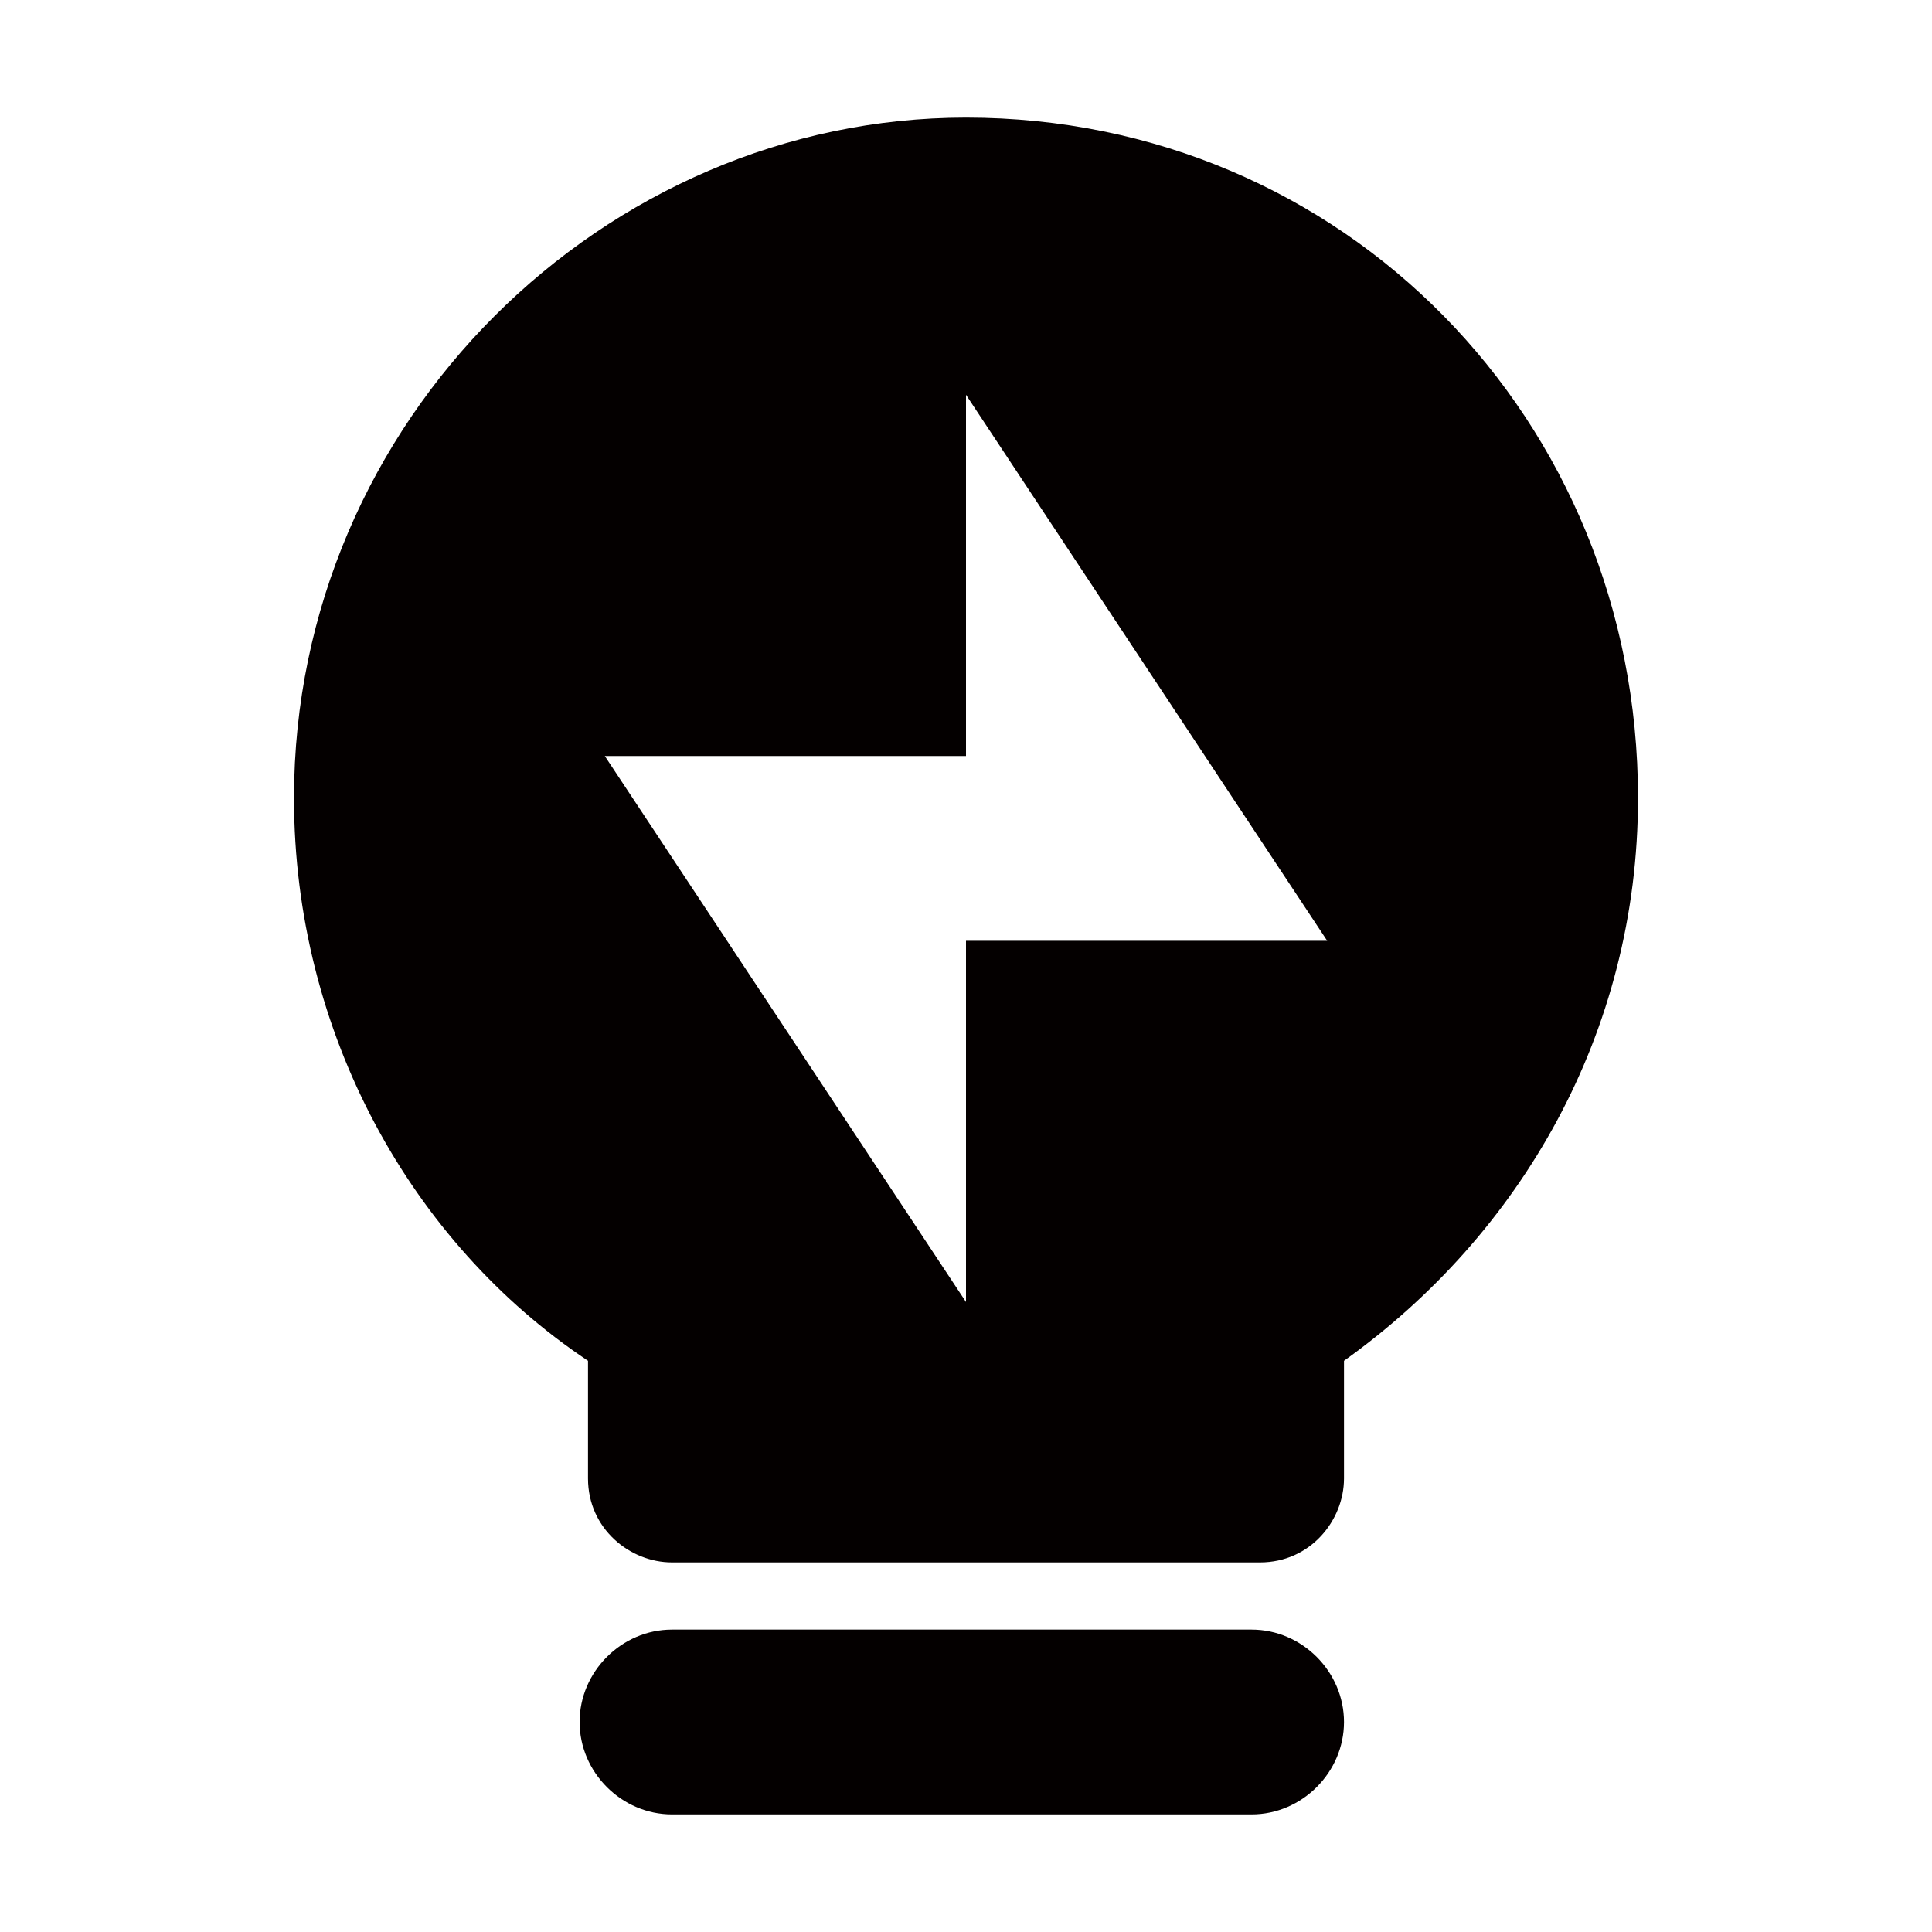
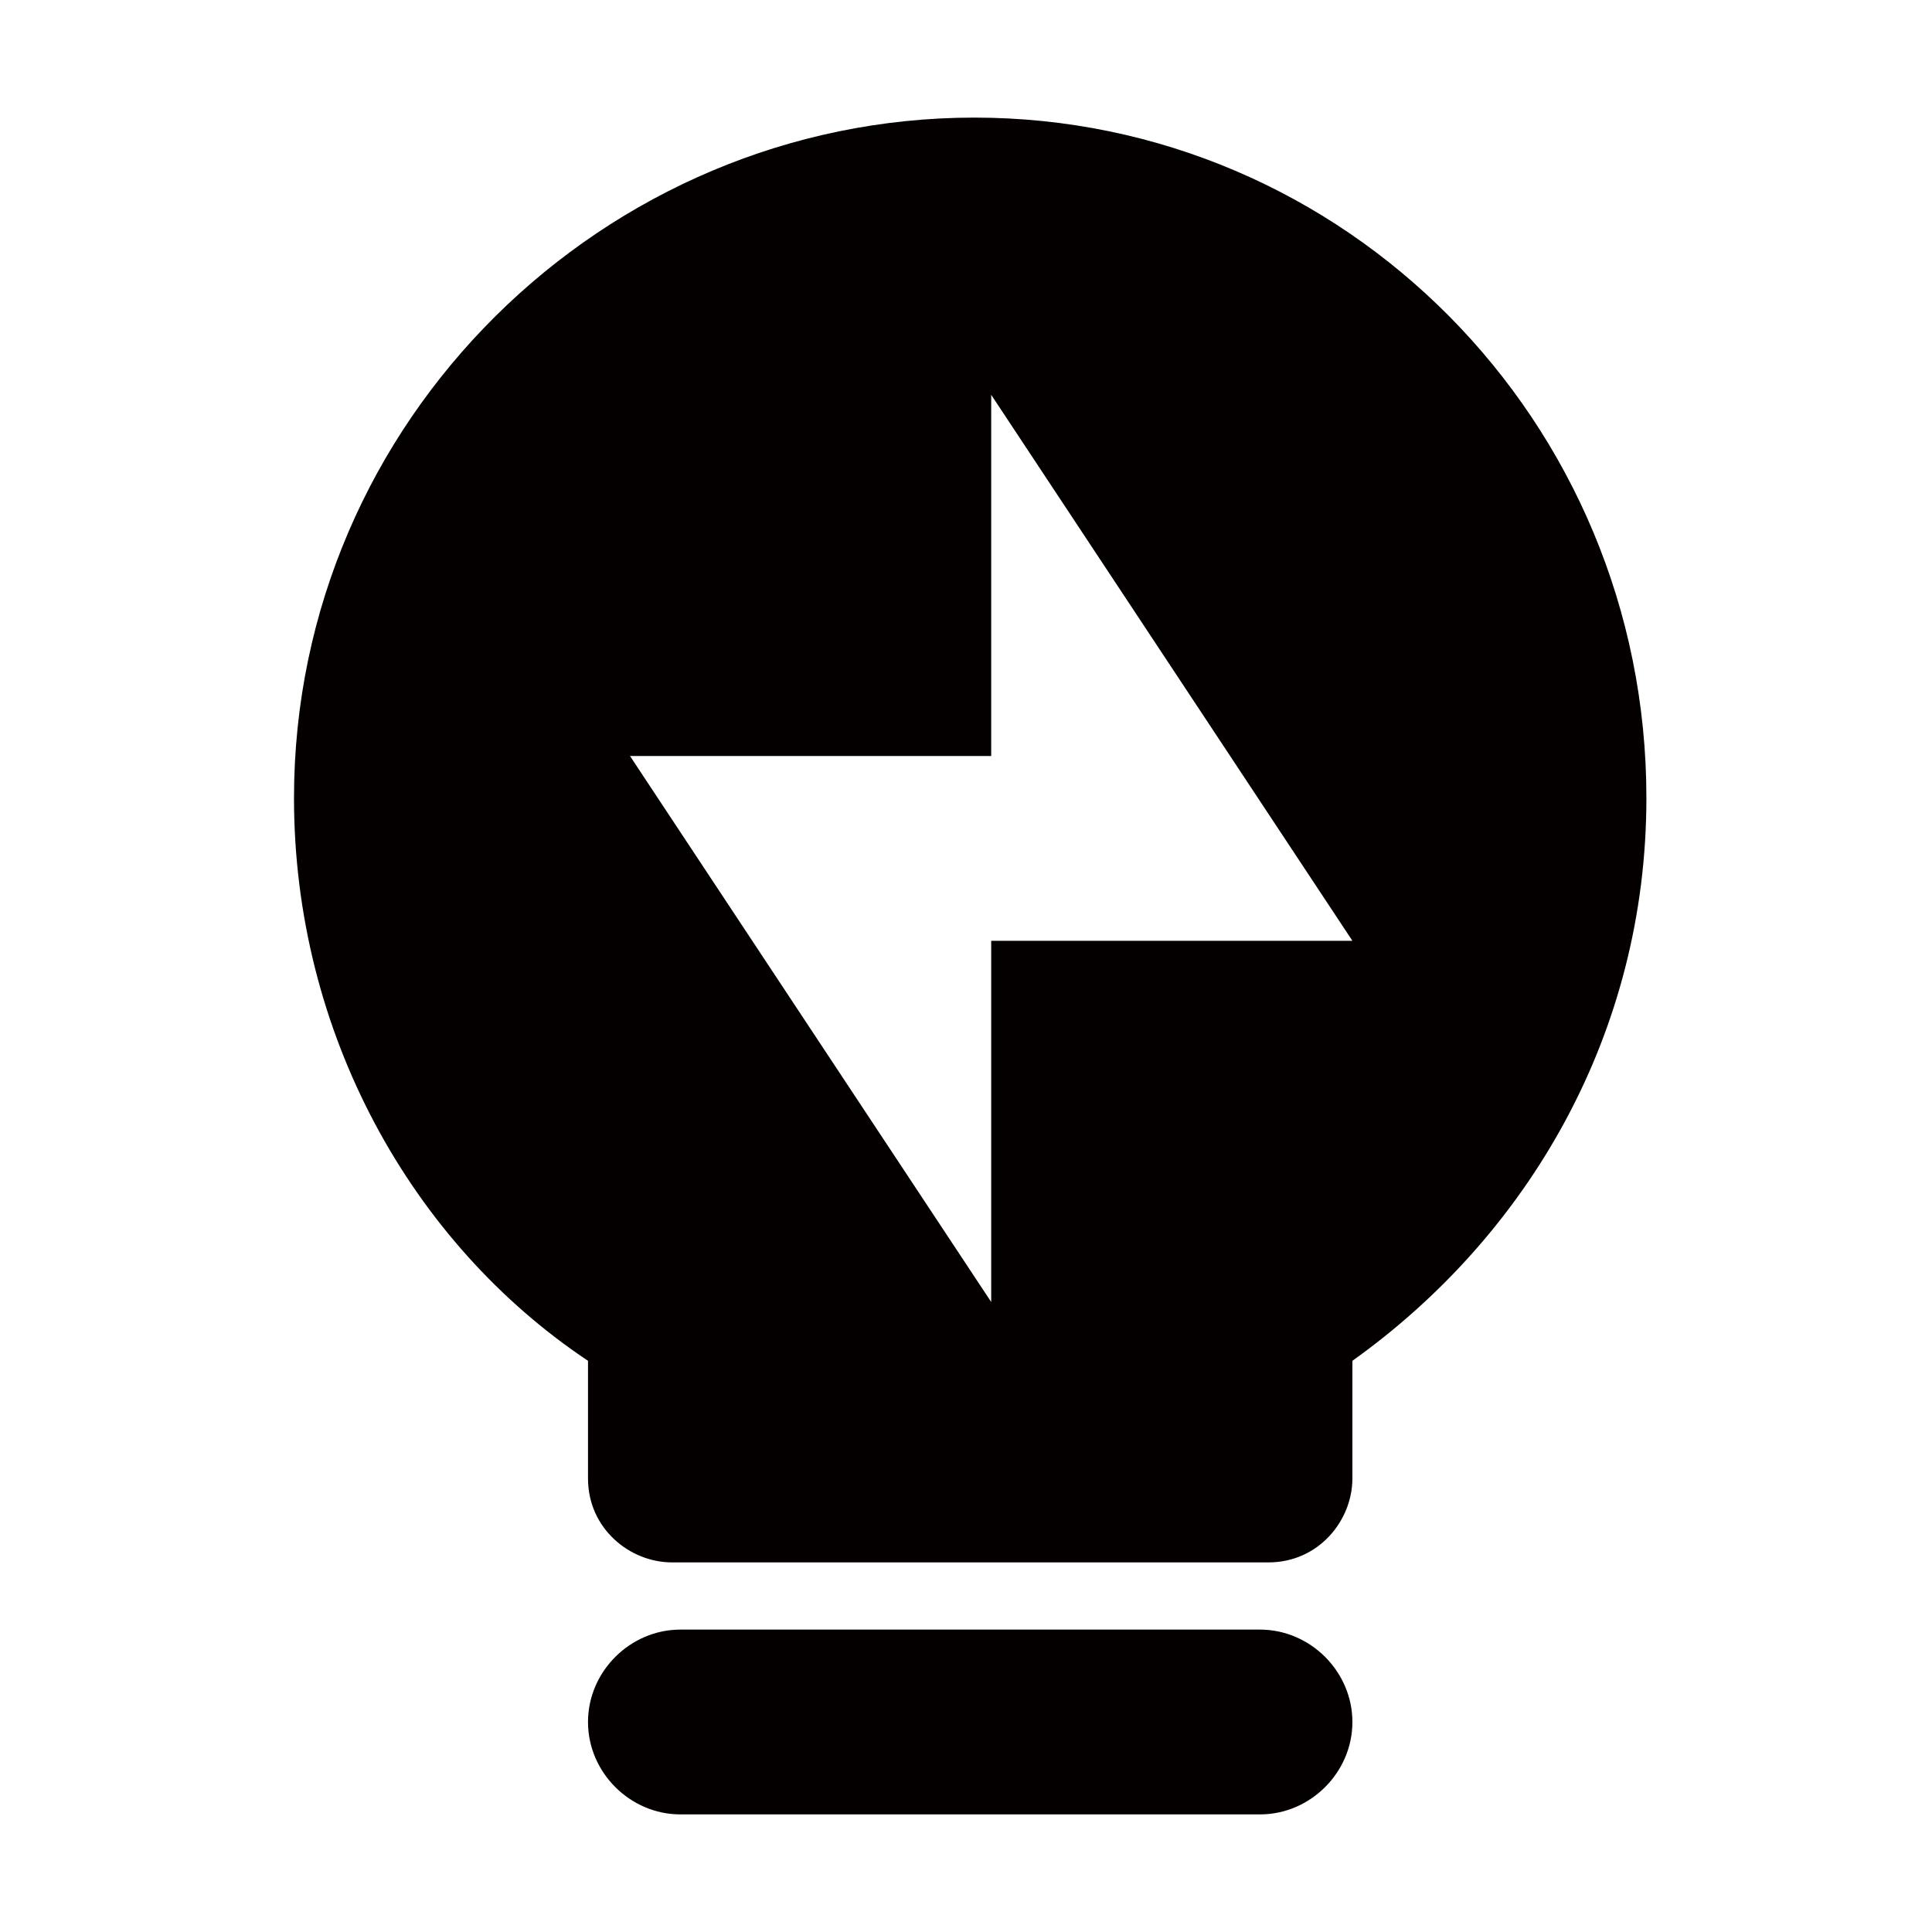
<svg xmlns="http://www.w3.org/2000/svg" version="1.1" id="图层_1" x="0px" y="0px" viewBox="0 0 23 23" style="enable-background:new 0 0 23 23;" xml:space="preserve">
  <style type="text/css">
	.st0{fill:#040000;}
</style>
  <g>
-     <path class="st0" d="M8,19.4h6.9c0.6,0,1.1,0.5,1.1,1.1l0,0c0,0.6-0.5,1.1-1.1,1.1H8c-0.6,0-1.1-0.5-1.1-1.1l0,0   C6.9,19.9,7.4,19.4,8,19.4z" />
-     <path class="st0" d="M11.5,1.4C7.2,1.4,3.5,5,3.5,9.5c0,2.8,1.4,5.3,3.5,6.7v1.4c0,0.6,0.5,1,1,1H15c0.6,0,1-0.5,1-1v-1.4   c2.1-1.5,3.5-3.9,3.5-6.7C19.5,5,16,1.4,11.5,1.4z M11.5,11.2v4.3L7.2,9h4.3V4.7l4.3,6.5H11.5z" />
+     <path class="st0" d="M8.1,19.4H15c0.6,0,1.1,0.5,1.1,1.1l0,0c0,0.6-0.5,1.1-1.1,1.1H8.1c-0.6,0-1.1-0.5-1.1-1.1l0,0   C7,19.9,7.5,19.4,8.1,19.4z" />
+     <path class="st0" d="M11.6,1.4C7.2,1.4,3.5,5,3.5,9.5c0,2.8,1.4,5.3,3.5,6.7v1.4c0,0.6,0.5,1,1,1h7.1c0.6,0,1-0.5,1-1v-1.4   c2.1-1.5,3.5-3.9,3.5-6.7C19.6,5,16,1.4,11.6,1.4z M11.8,11.2v4.3L7.5,9h4.3V4.7l4.3,6.5H11.8z" />
  </g>
</svg>
